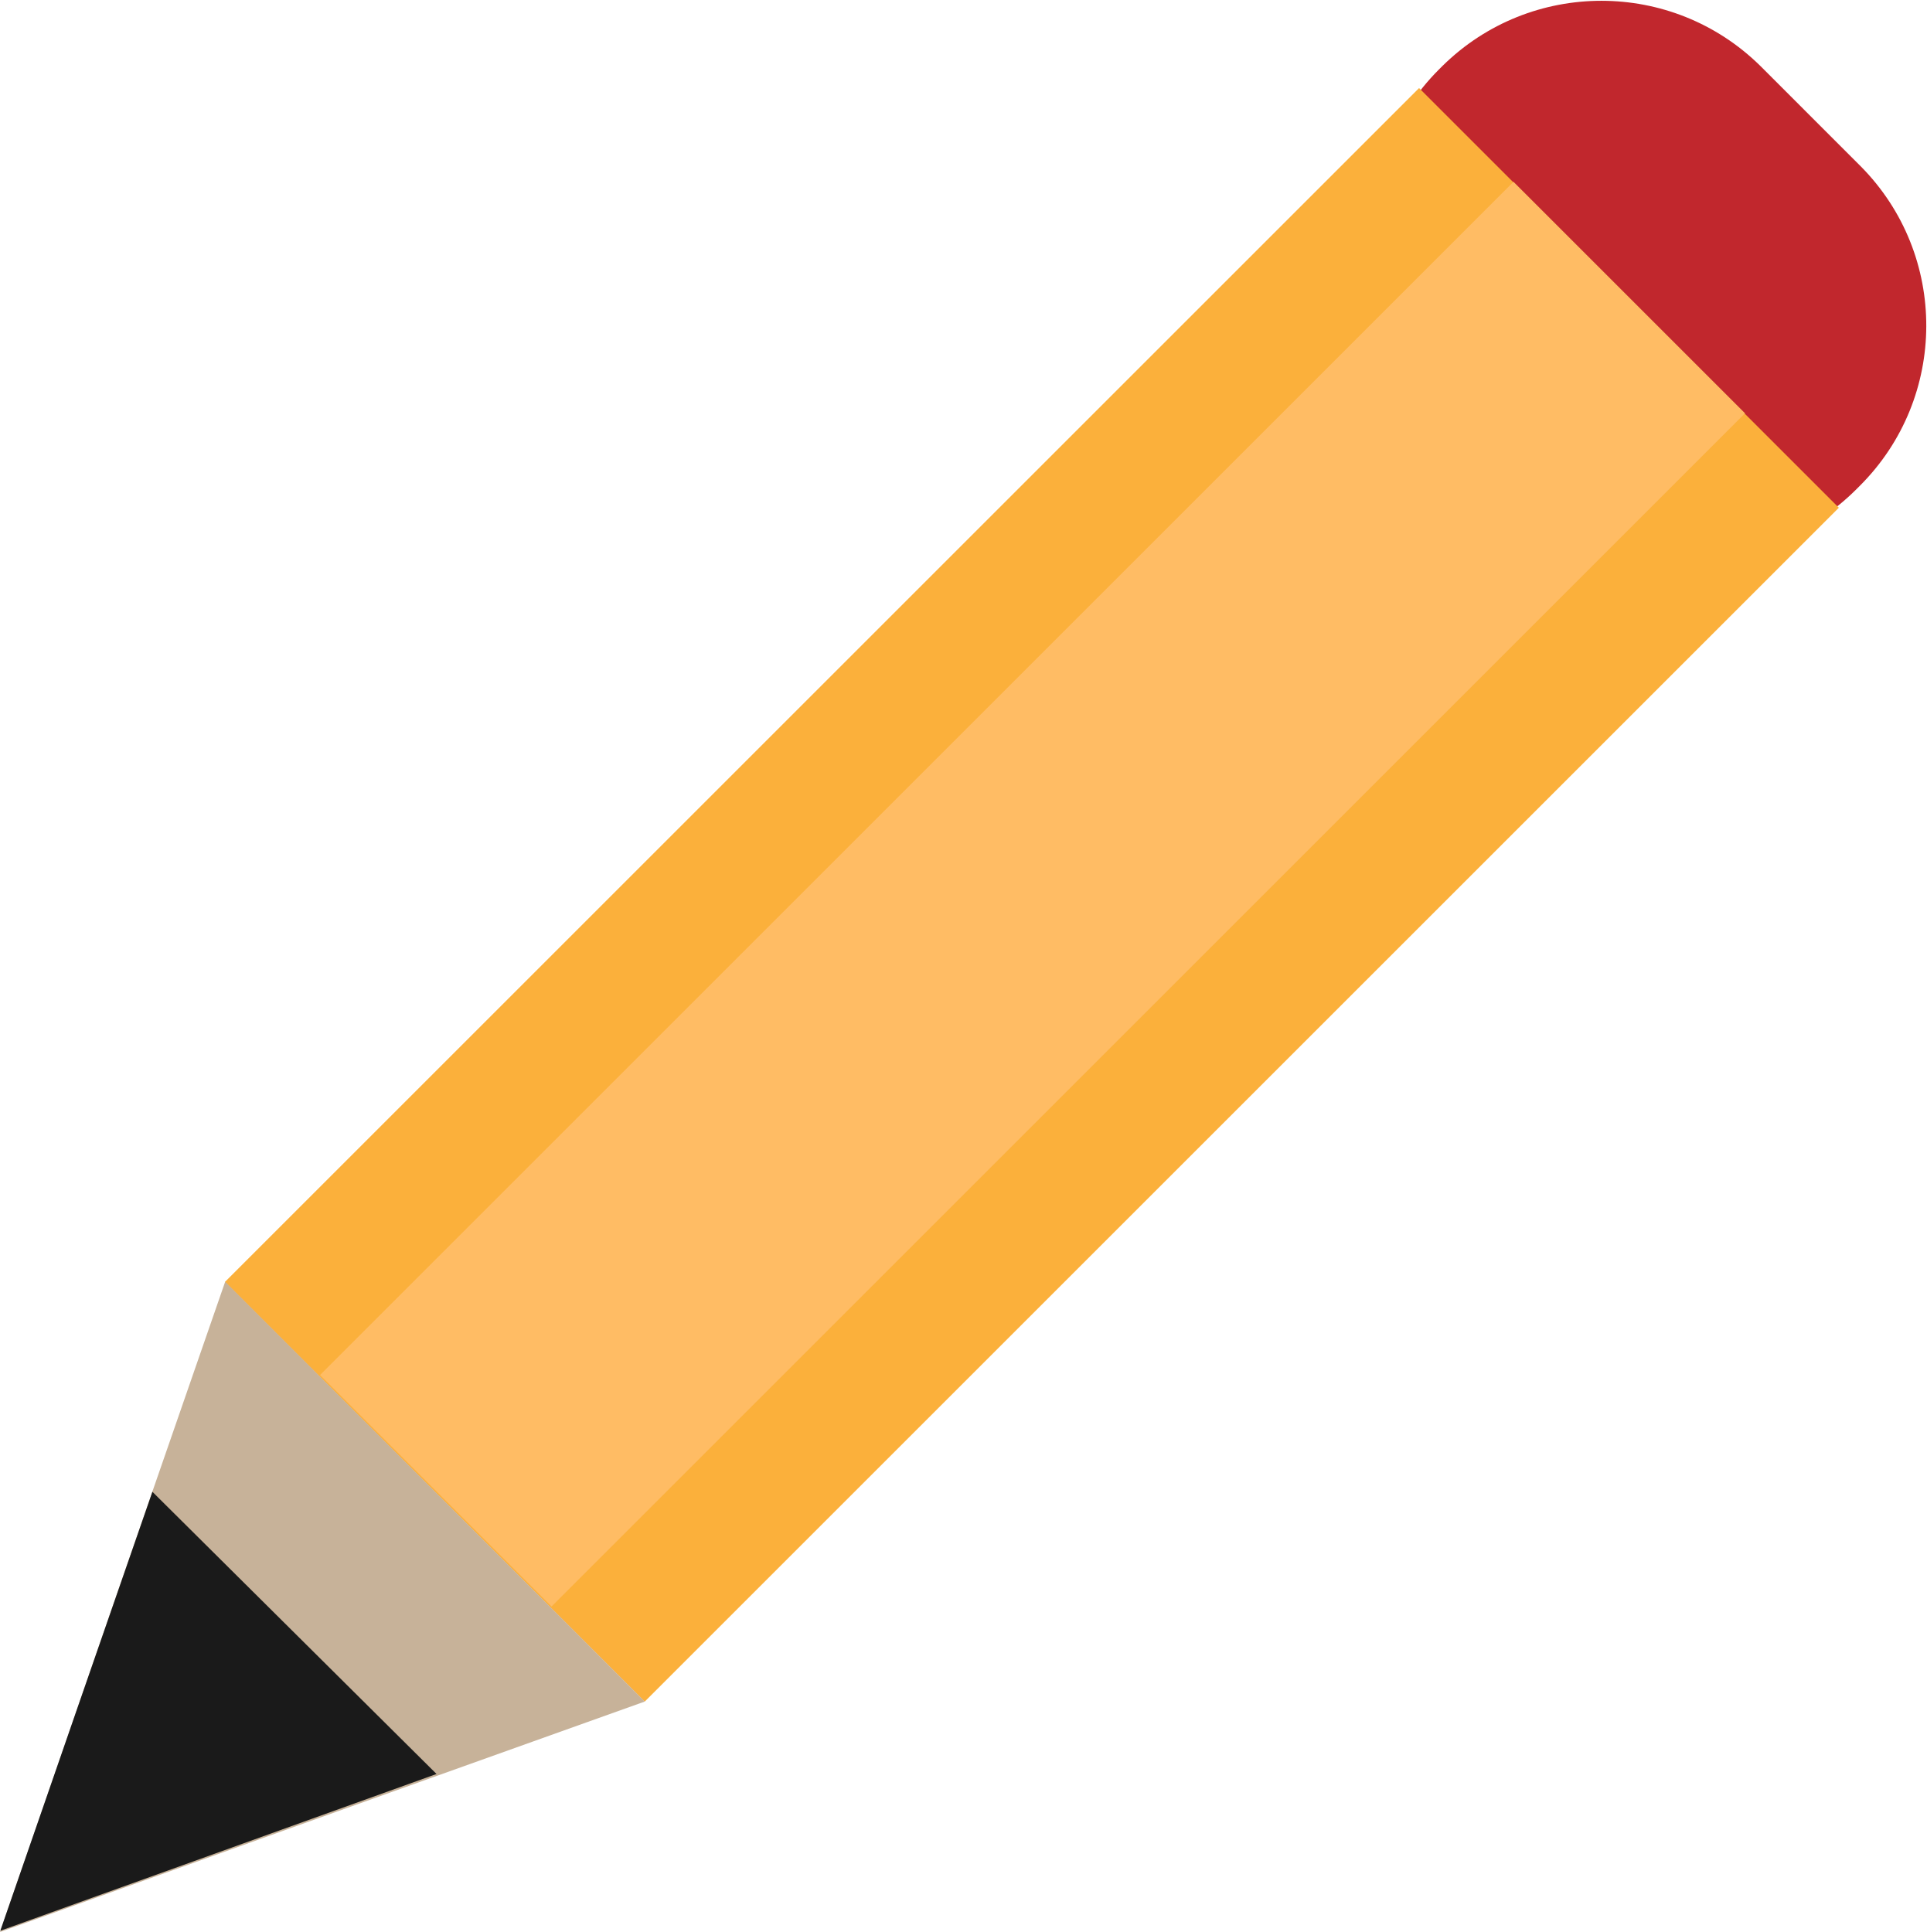
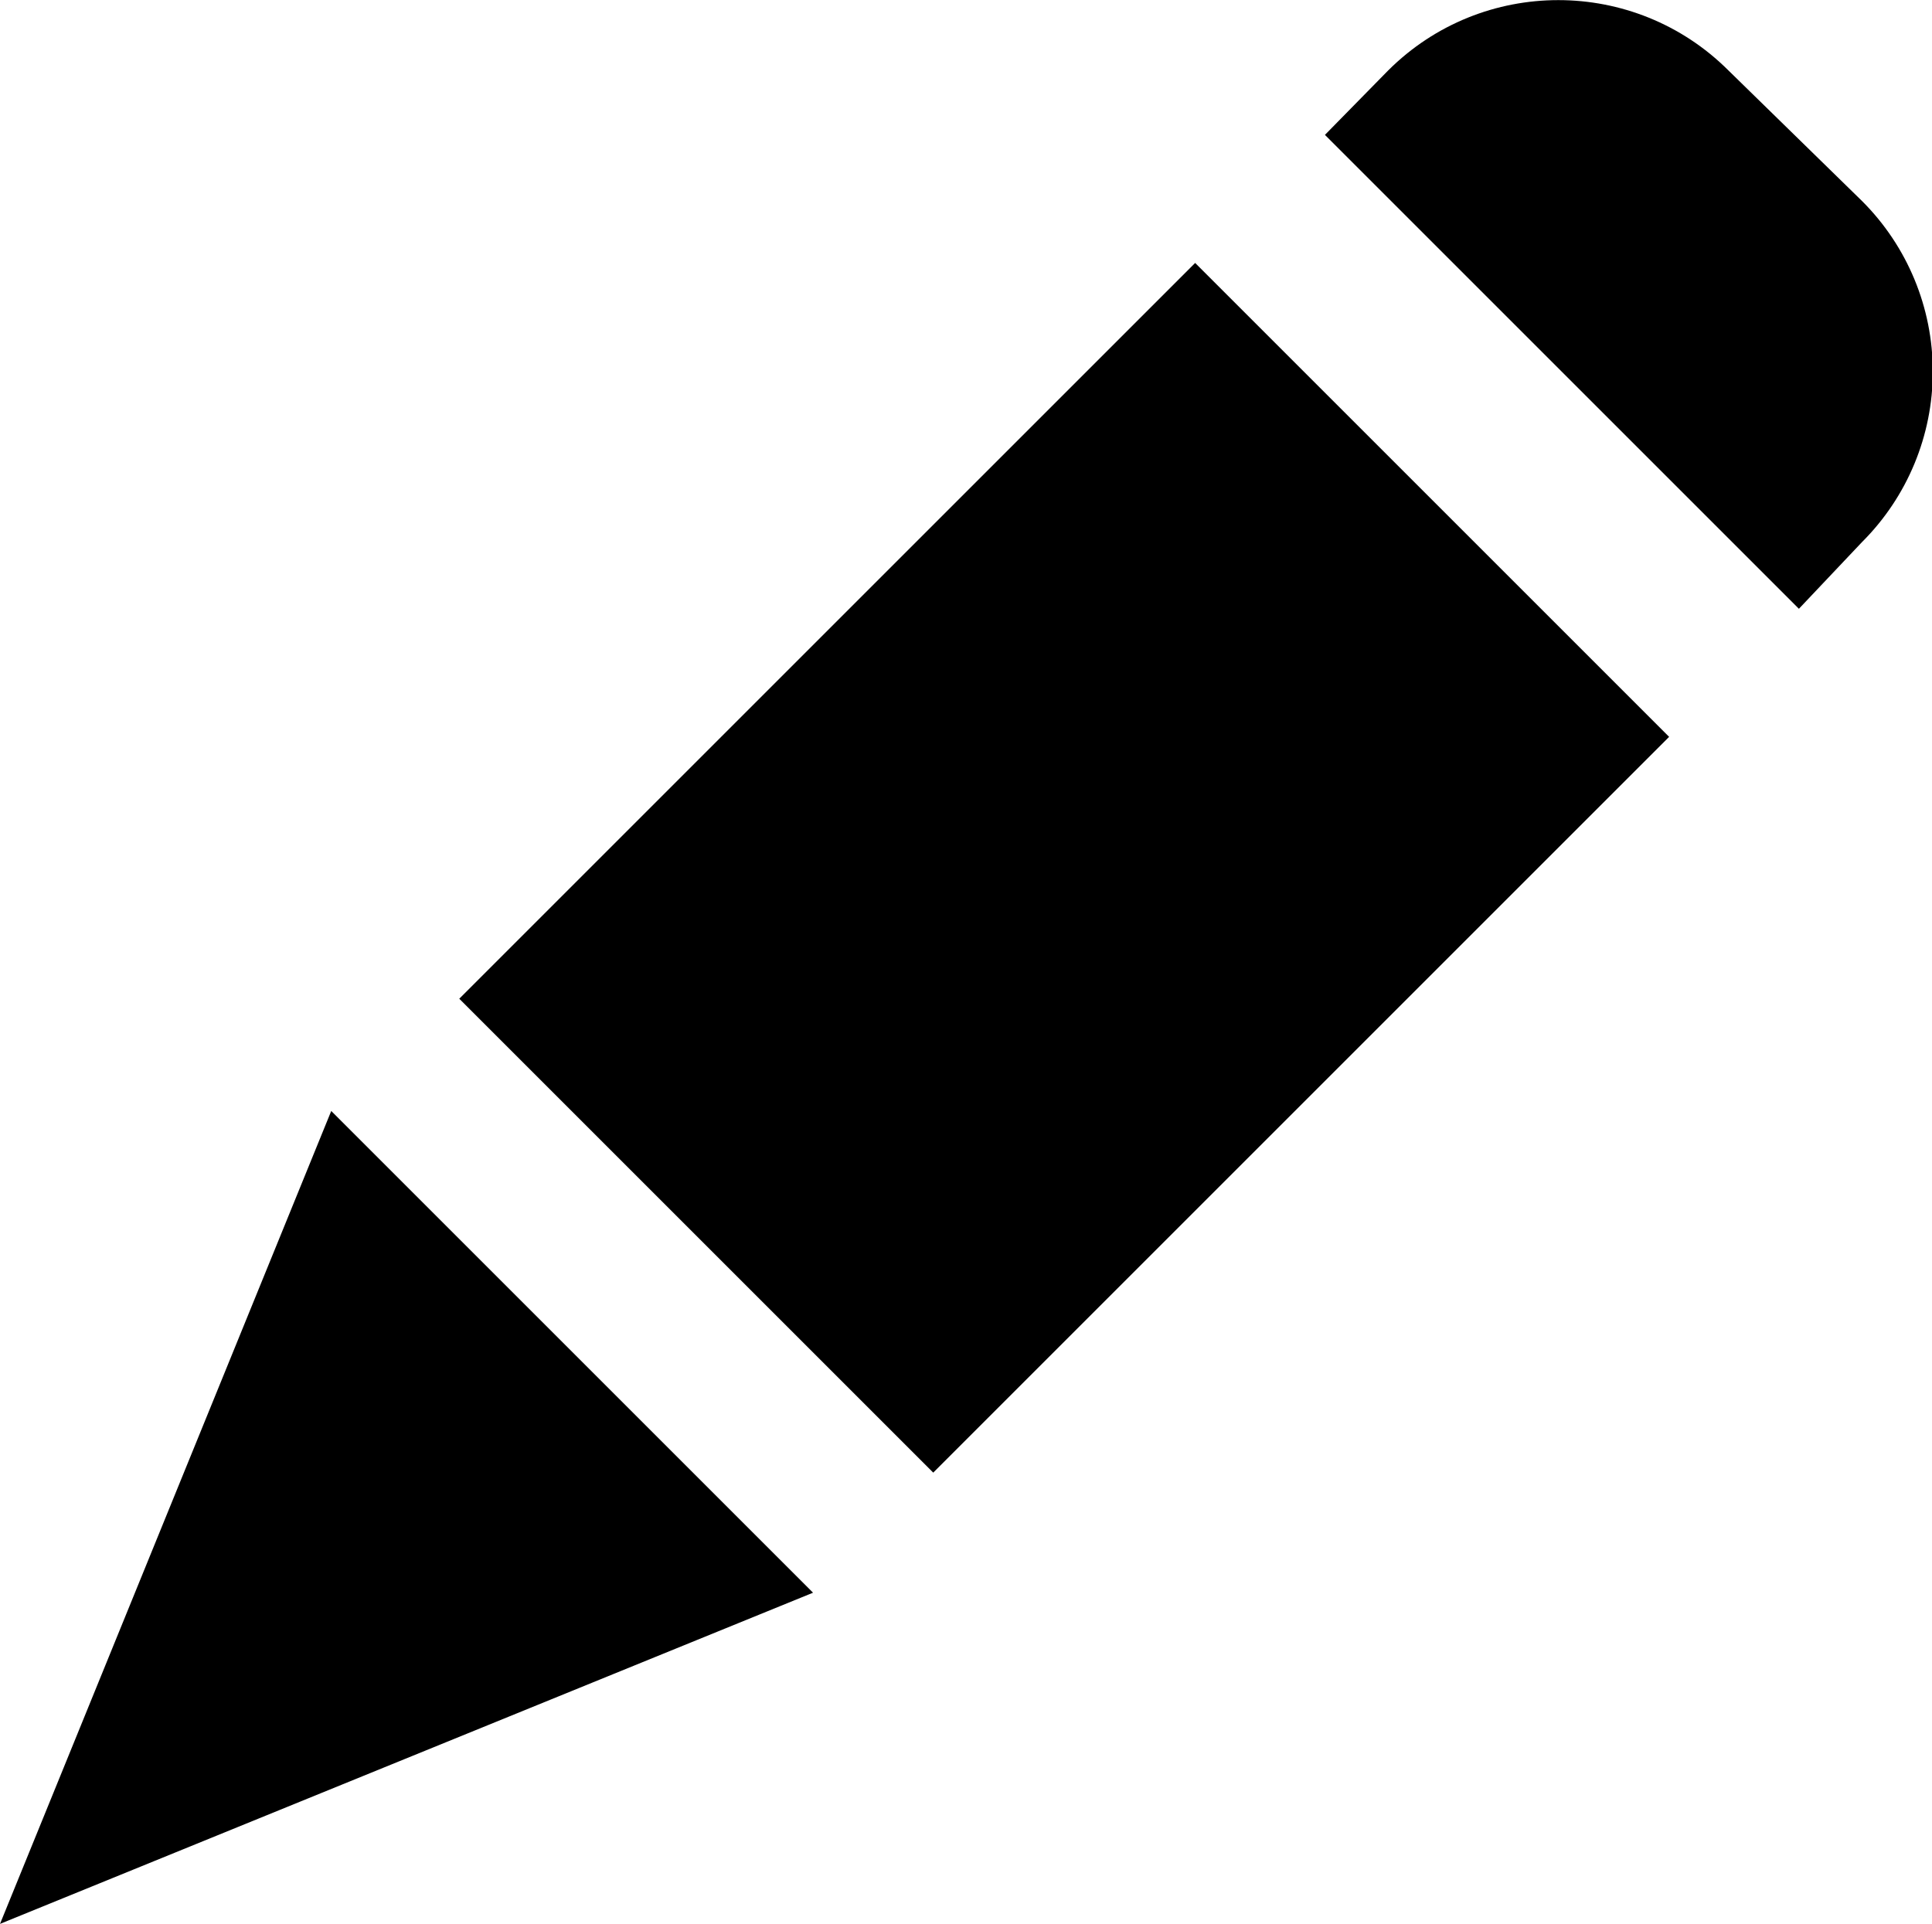
- <svg xmlns="http://www.w3.org/2000/svg" viewBox="0 0 61.44 61.62">
-   <defs>
-     <style>.cls-1{fill:#c1272d;}.cls-2{fill:#fbb03b;}.cls-3{fill:#c7b299;}.cls-4{fill:#ffbc64;}.cls-5{fill:#1a1a1a;}</style>
-   </defs>
+ <svg xmlns="http://www.w3.org/2000/svg" viewBox="0 0 32.08 31.95">
  <g id="Vrstva_2" data-name="Vrstva 2">
-     <g id="pencil">
-       <path class="cls-1" d="M59.34,5.31,56.13,2.1A7.22,7.22,0,0,0,46,2.1l-.13.13a7.22,7.22,0,0,0,0,10.18L49,15.62a7.22,7.22,0,0,0,10.18,0l.13-.13A7.22,7.22,0,0,0,59.34,5.31Z" />
-       <rect class="cls-2" x="5.98" y="19.07" width="53.85" height="18.93" transform="translate(-10.54 31.63) rotate(-45)" />
-       <path class="cls-3" d="M7.18,40.88Q3.58,51.25,0,61.62l20.56-7.35Z" />
-       <rect class="cls-4" x="6.01" y="23.3" width="53.82" height="10.44" transform="translate(-10.52 31.63) rotate(-45)" />
-       <path class="cls-5" d="M4.86,47.58q-2.43,7-4.85,14l13.91-5Z" />
+     <g id="pencil2">
+       <polygon points="0 31.95 13.5 26.45 5.5 18.45 0 31.95" />
+       <path d="M30.92,9a4,4,0,0,0,0-5.66L28.7,1.17a4,4,0,0,0-5.65,0L22,2.24l7.87,7.87Z" />
+       <rect x="9.03" y="8.84" width="17.28" height="11.13" transform="translate(-5.01 16.72) rotate(-45)" />
    </g>
  </g>
</svg>
